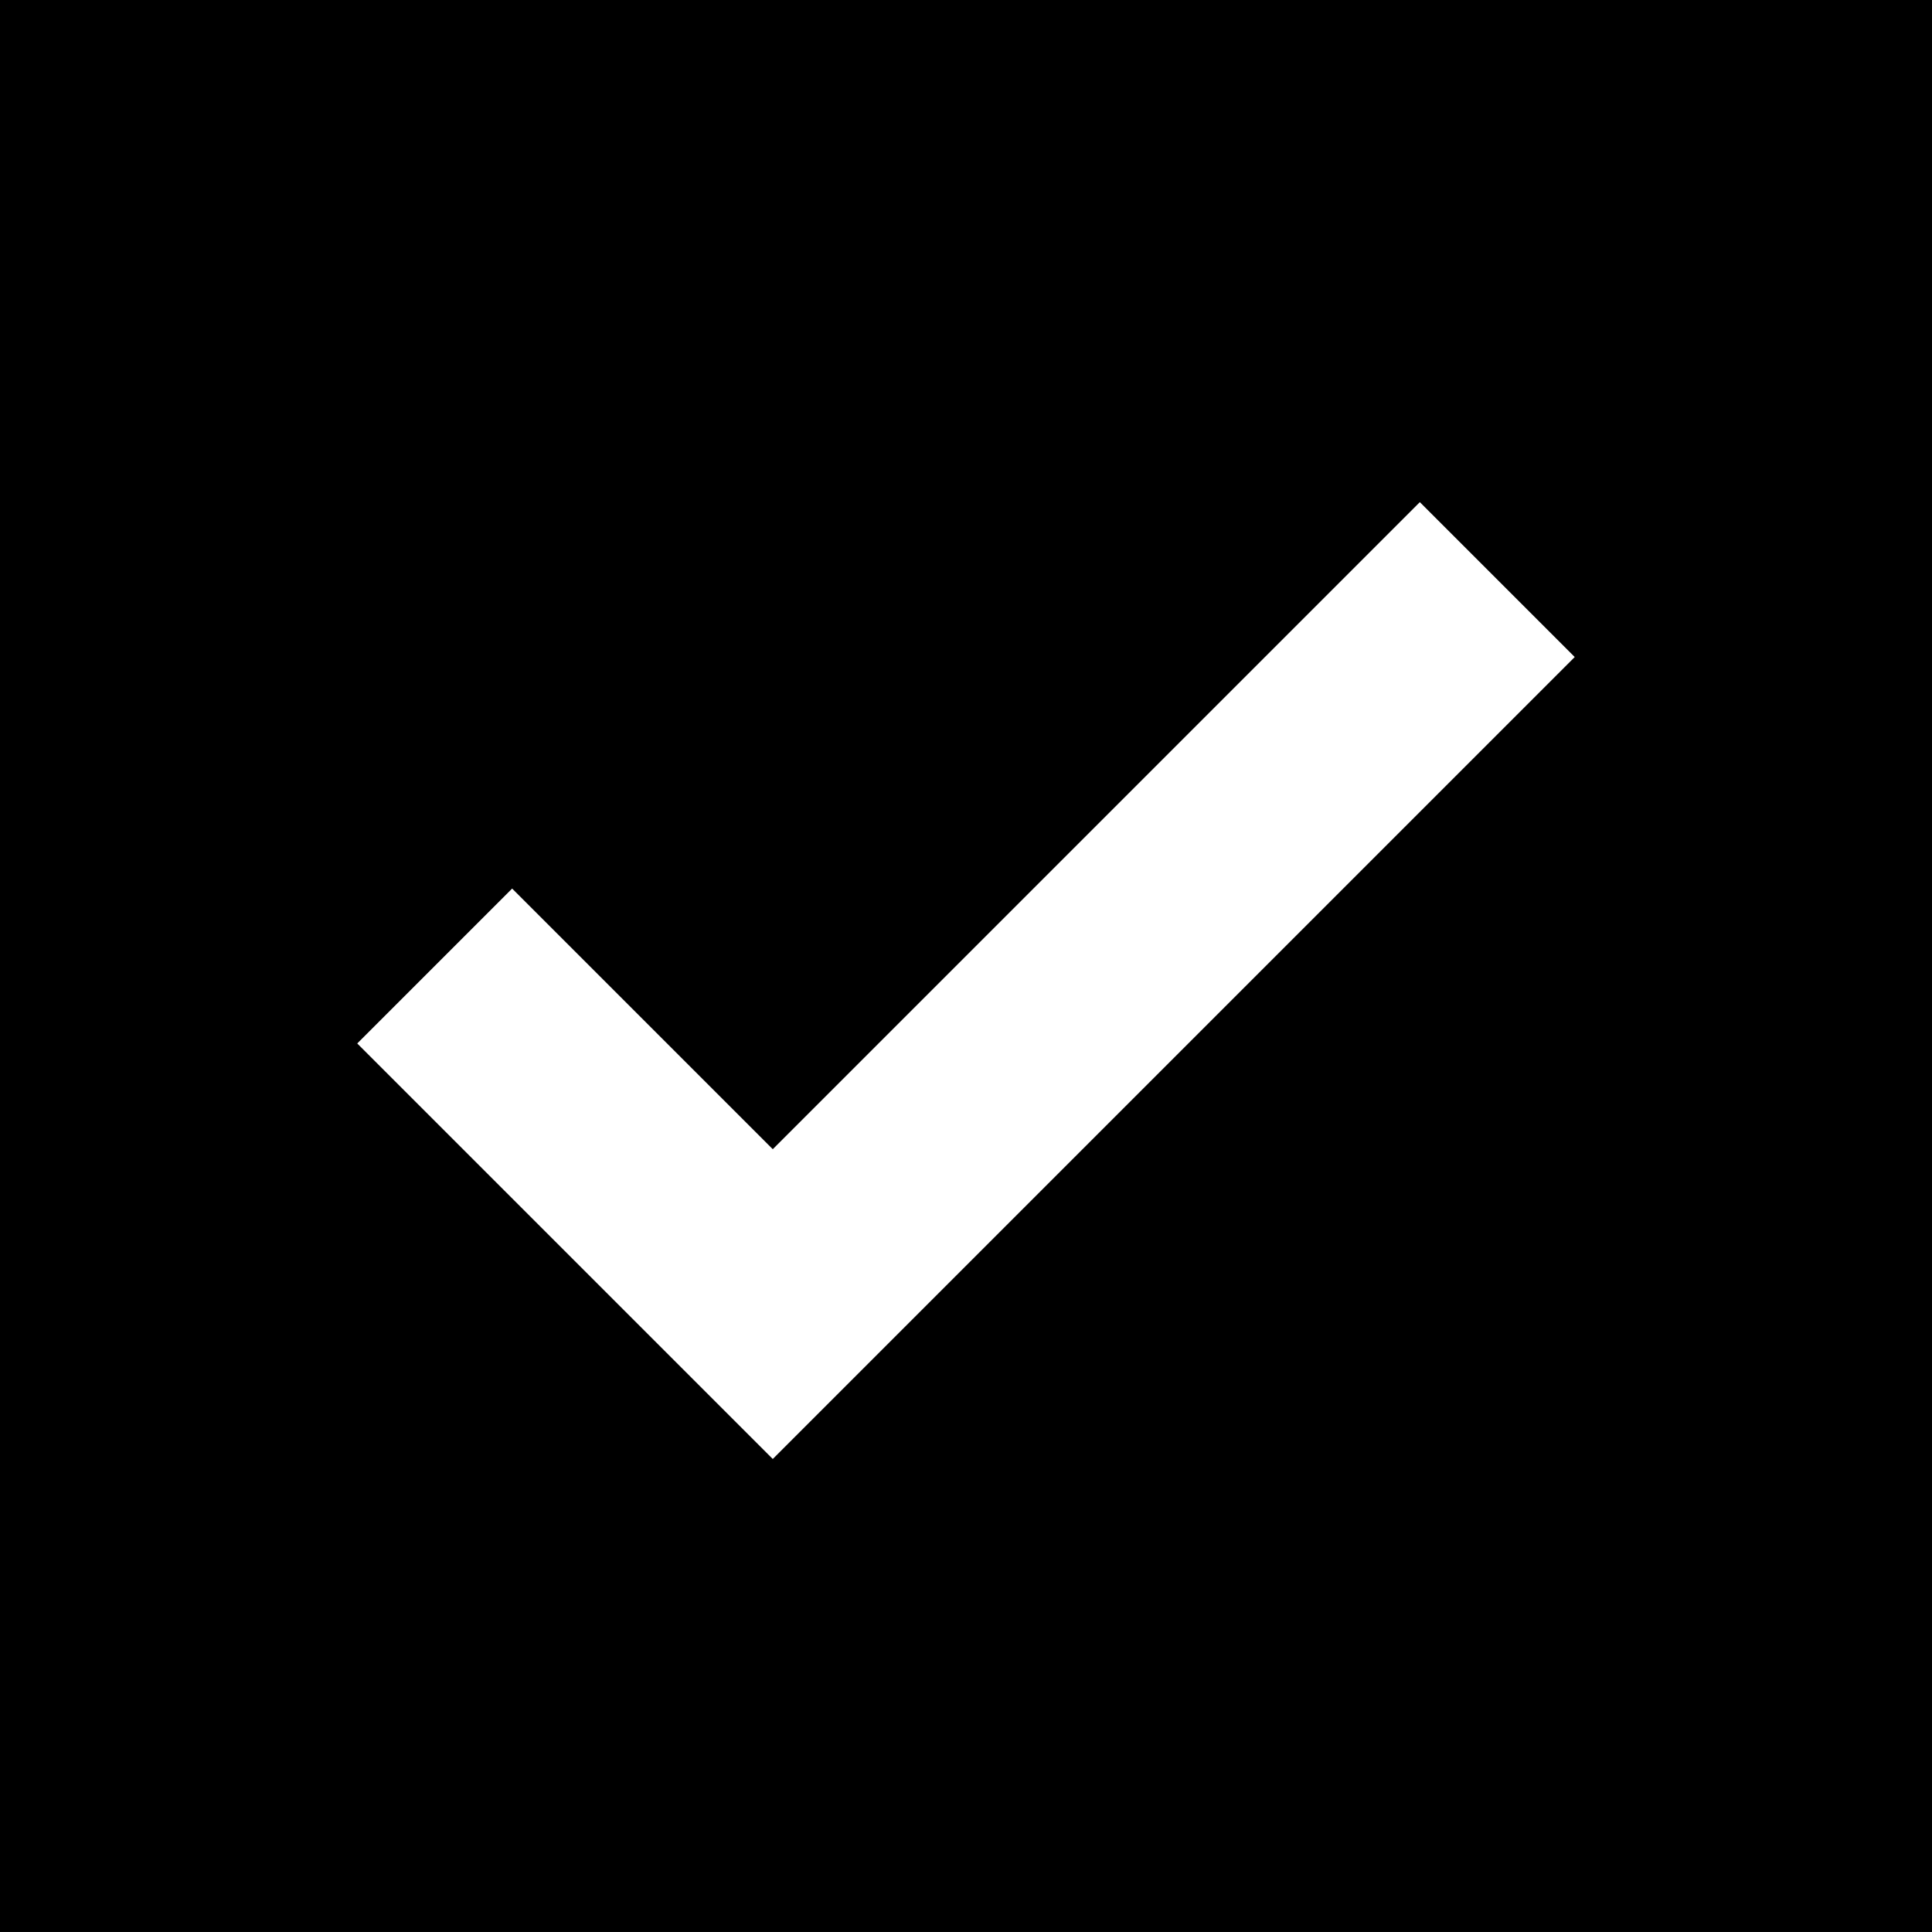
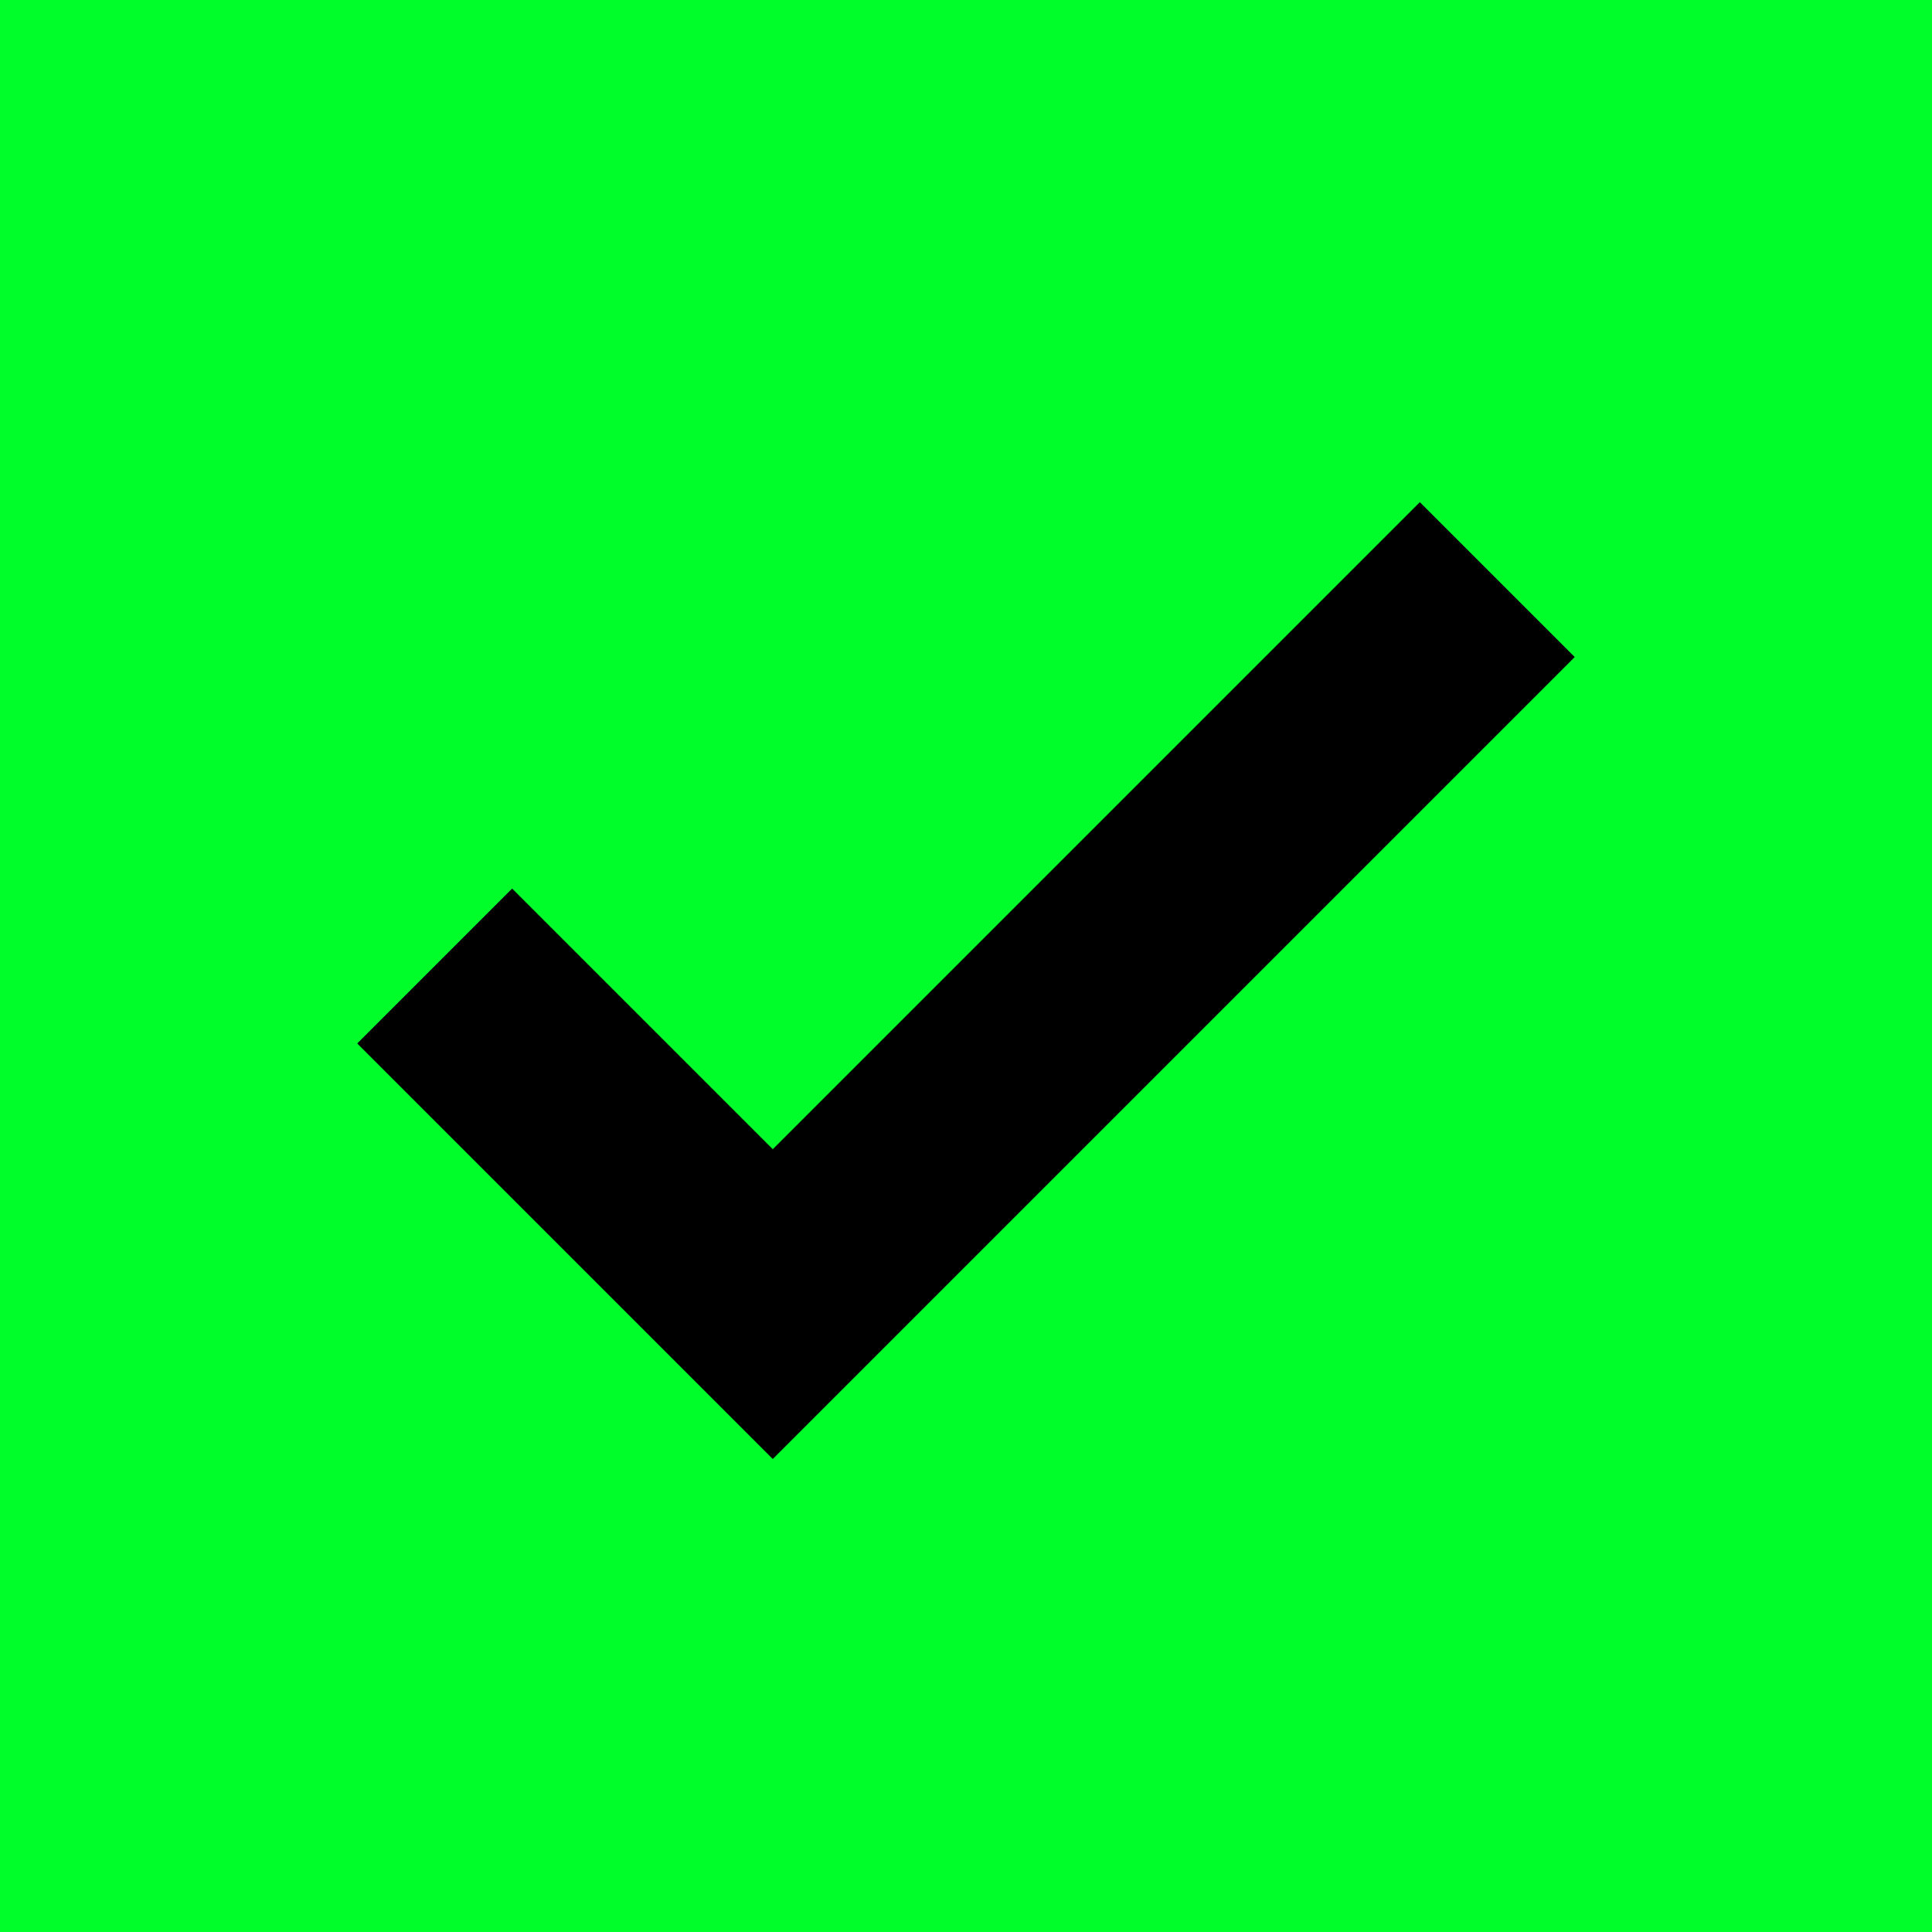
<svg xmlns="http://www.w3.org/2000/svg" width="200" height="200" viewBox="0 0 52.917 52.917" version="1.1" id="svg8">
  <defs id="defs2" />
  <g id="layer1" transform="translate(0,-244.0833)">
-     <rect style="fill:#000000;fill-opacity:1;stroke-width:0.363" id="rect4506" width="52.917" height="52.917" x="0" y="244.083" />
-     <path style="fill:none;stroke:#ffffff;stroke-width:6;stroke-linecap:butt;stroke-linejoin:miter;stroke-opacity:1" d="m 11.906,270.542 9.26,9.26 19.844,-19.844" id="path4510" />
-     <rect y="244.083" x="58.208" height="52.917" width="52.917" id="rect4512" style="fill:#000000;fill-opacity:1;stroke-width:0.363" />
-     <g id="g4520" transform="matrix(0.9473689,0,0,0.9473689,2.57616,12.35895)" style="stroke:#ff0808;stroke-opacity:1">
-       <path style="fill:none;stroke:#ff0808;stroke-width:6;stroke-linecap:butt;stroke-linejoin:miter;stroke-opacity:1" d="M 74.083,285.094 99.219,259.958" id="path4514" />
-       <path id="path4516" d="M 99.219,285.094 74.083,259.958" style="fill:none;stroke:#ff0808;stroke-width:6;stroke-linecap:butt;stroke-linejoin:miter;stroke-opacity:1" />
+     <rect style="fill:#00ff2a;fill-opacity:1;stroke-width:0.363" id="rect4506" width="52.917" height="52.917" x="0" y="244.083" />
+     <path style="fill:none;stroke:#000000;stroke-width:6;stroke-linecap:butt;stroke-linejoin:miter;stroke-opacity:1" d="m 11.906,270.542 9.26,9.26 19.844,-19.844" id="path4510" />
+     <rect y="244.083" x="58.208" height="52.917" width="52.917" id="rect4512" style="fill:#ff0808;fill-opacity:1;stroke-width:0.363" />
+     <g id="g4520" transform="matrix(0.9473689,0,0,0.9473689,2.57616,12.35895)" style="stroke:#000000;stroke-opacity:1">
+       <path style="fill:none;stroke:#000000;stroke-width:6;stroke-linecap:butt;stroke-linejoin:miter;stroke-opacity:1" d="M 74.083,285.094 99.219,259.958" id="path4514" />
+       <path id="path4516" d="M 99.219,285.094 74.083,259.958" style="fill:none;stroke:#000000;stroke-width:6;stroke-linecap:butt;stroke-linejoin:miter;stroke-opacity:1" />
    </g>
    <rect y="307.583" x="0" height="52.917" width="52.917" id="rect4522" style="fill:#000000;fill-opacity:1;stroke-width:0.363" />
-     <path id="path4524" d="m 11.906,334.042 9.26,9.26 19.844,-19.844" style="fill:none;stroke:#00ff2a;stroke-width:6;stroke-linecap:butt;stroke-linejoin:miter;stroke-opacity:1" />
+     <path id="path4524" d="m 11.906,334.042 9.26,9.26 19.844,-19.844" style="fill:none;stroke:#00ff2a;stroke-width:8;stroke-linecap:butt;stroke-linejoin:miter;stroke-opacity:1" />
    <rect style="fill:#000000;fill-opacity:1;stroke-width:0.363" id="rect4526" width="52.917" height="52.917" x="58.208" y="307.583" />
-     <g style="stroke:#ff0808;stroke-opacity:1" transform="matrix(0.9473689,0,0,0.9473689,2.57616,75.85896)" id="g4532">
-       <path id="path4528" d="M 74.083,285.094 99.219,259.958" style="fill:none;stroke:#ff0808;stroke-width:6;stroke-linecap:butt;stroke-linejoin:miter;stroke-opacity:1" />
-       <path style="fill:none;stroke:#ff0808;stroke-width:6;stroke-linecap:butt;stroke-linejoin:miter;stroke-opacity:1" d="M 99.219,285.094 74.083,259.958" id="path4530" />
+     <g style="stroke:#ff0808;stroke-opacity:1;stroke-width:8.444" transform="matrix(0.9473689,0,0,0.9473689,2.57616,75.85896)" id="g4532">
+       <path id="path4528" d="M 74.083,285.094 99.219,259.958" style="fill:none;stroke:#ff0808;stroke-width:8.444;stroke-linecap:butt;stroke-linejoin:miter;stroke-opacity:1" />
+       <path style="fill:none;stroke:#ff0808;stroke-width:8.444;stroke-linecap:butt;stroke-linejoin:miter;stroke-opacity:1" d="M 99.219,285.094 74.083,259.958" id="path4530" />
+     </g>
+     <rect y="167.354" x="0" height="52.917" width="52.917" id="rect4534" style="fill:#000000;fill-opacity:1;stroke-width:0.363" />
+     <path id="path4536" d="m 11.906,193.812 9.26,9.26 19.844,-19.844" style="fill:none;stroke:#ffffff;stroke-width:6;stroke-linecap:butt;stroke-linejoin:miter;stroke-opacity:1" />
+     <rect style="fill:#000000;fill-opacity:1;stroke-width:0.363" id="rect4538" width="52.917" height="52.917" x="58.208" y="167.354" />
+     <g style="stroke:#ff0808;stroke-opacity:1" transform="matrix(0.9473689,0,0,0.9473689,2.57616,-64.37021)" id="g4544">
+       <path id="path4540" d="M 74.083,285.094 99.219,259.958" style="fill:none;stroke:#ff0808;stroke-width:6;stroke-linecap:butt;stroke-linejoin:miter;stroke-opacity:1" />
+       <path style="fill:none;stroke:#ff0808;stroke-width:6;stroke-linecap:butt;stroke-linejoin:miter;stroke-opacity:1" d="M 99.219,285.094 74.083,259.958" id="path4542" />
    </g>
  </g>
</svg>
